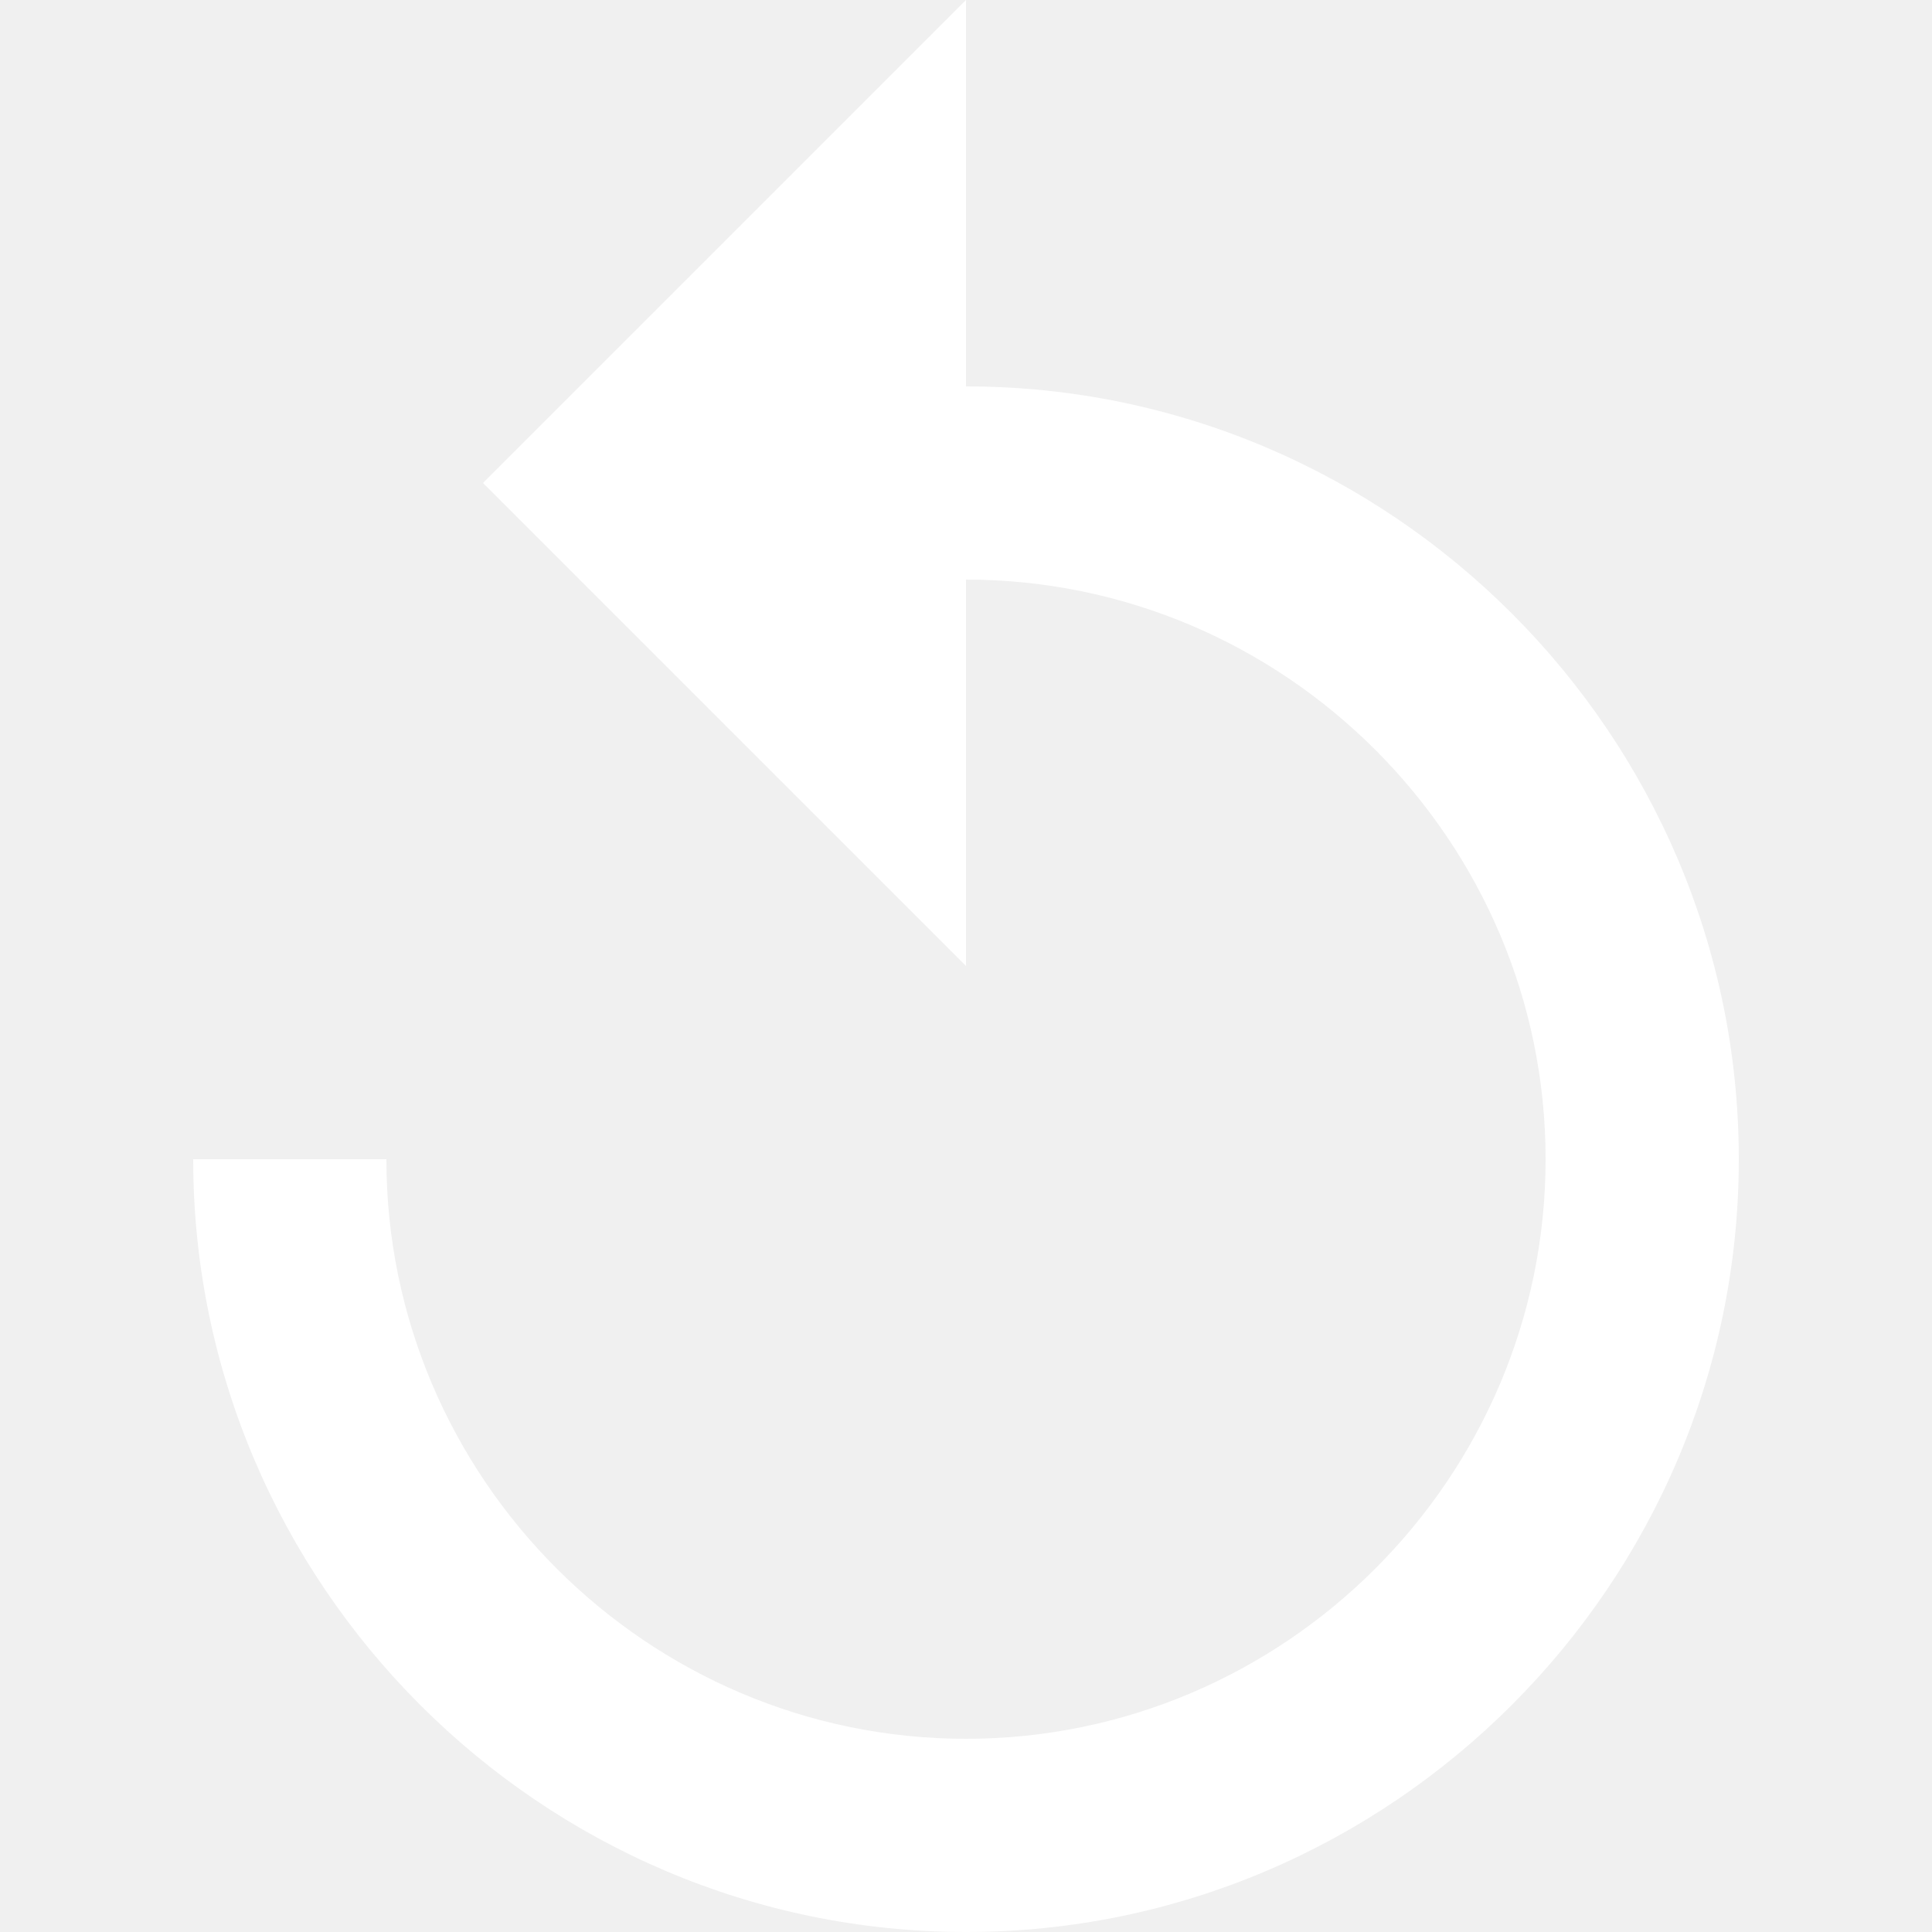
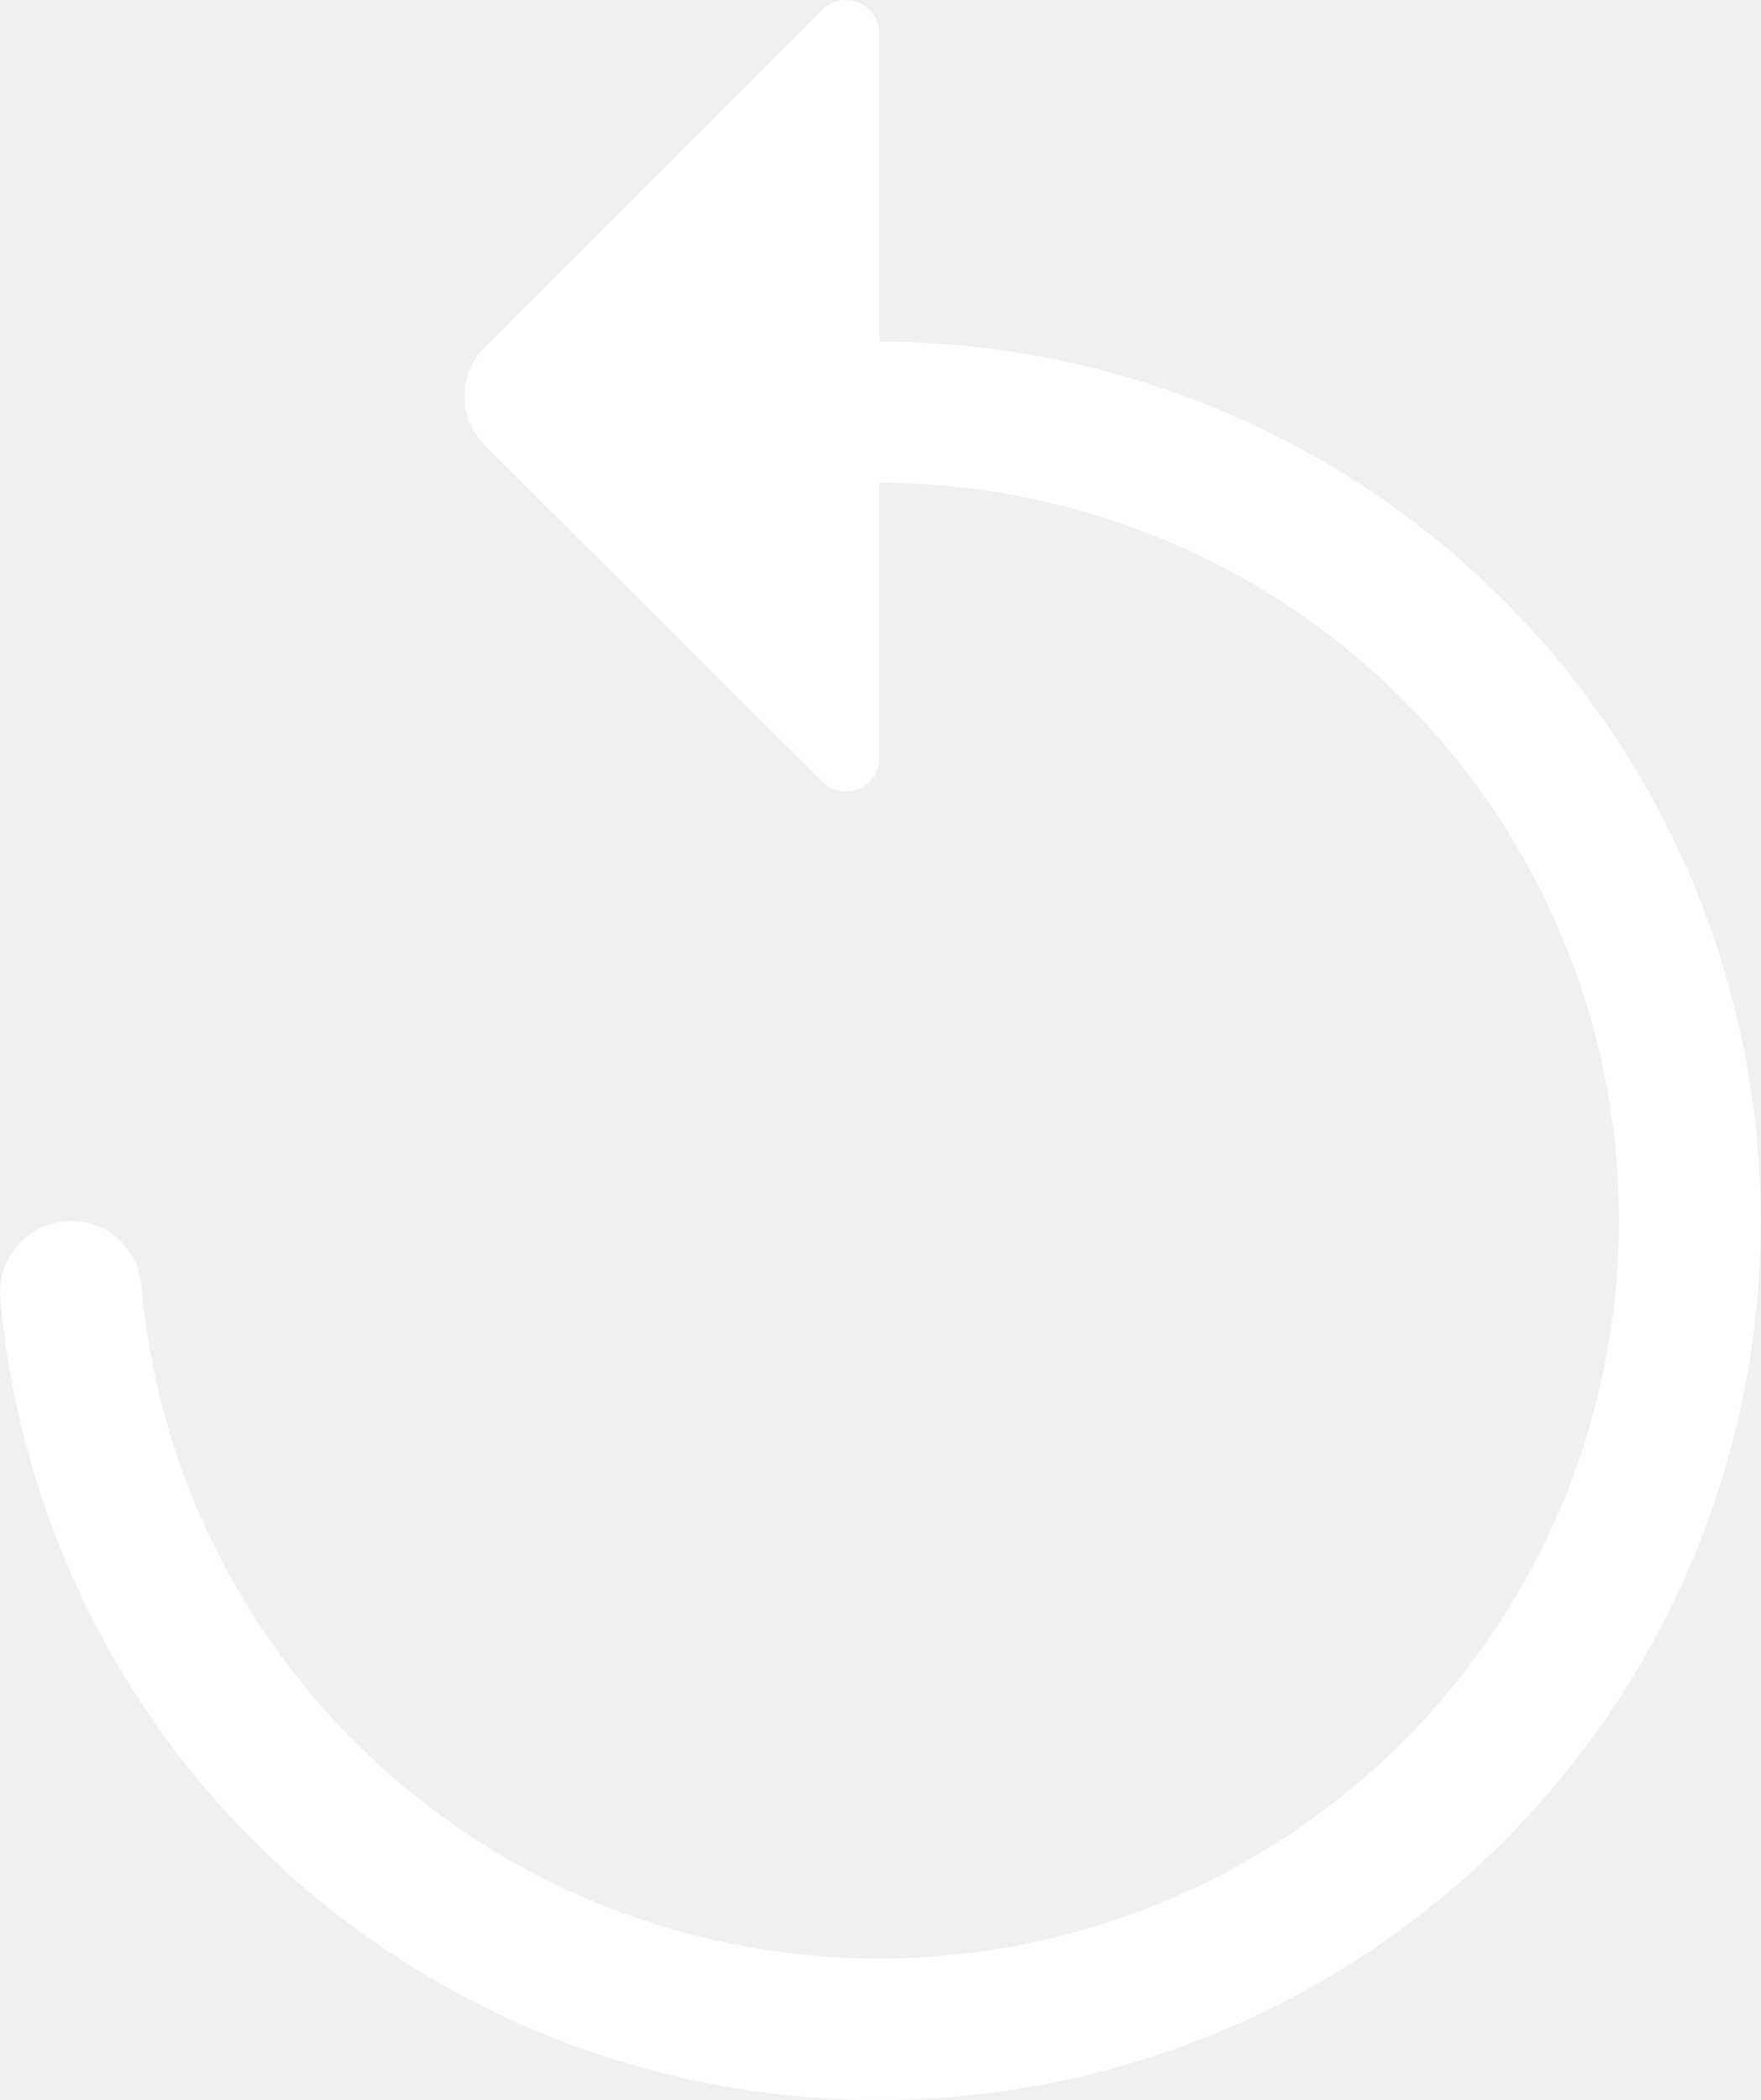
- <svg xmlns="http://www.w3.org/2000/svg" height="30px" version="1.1" viewBox="0 0 16 20" width="30px">
-   <defs />
-   <g fill="none" fill-rule="evenodd" id="Page-1" stroke="none" stroke-width="1">
-     <g fill="white" id="Icons-AV" transform="translate(-2, -127)">
-       <g id="replay" transform="translate(2, 127)">
-         <path d="M8,4 L8,0 L3,5 L8,10 L8,6 C11.3,6 14,8.7 14,12 C14,15.3 11.3,18 8,18 C4.7,18 2,15.3 2,12 L0,12 C0,16.4 3.6,20 8,20 C12.4,20 16,16.4 16,12 C16,7.6 12.4,4 8,4 L8,4 Z" id="Shape" />
-       </g>
-     </g>
-   </g>
+ <svg xmlns="http://www.w3.org/2000/svg" width="26" height="31" viewBox="0 0 26 31" fill="none">
+   <path d="M12.985 5.043V0.488C12.984 0.391 12.954 0.297 12.9 0.217C12.845 0.137 12.769 0.075 12.679 0.038C12.59 0.001 12.491 -0.009 12.396 0.009C12.301 0.027 12.213 0.073 12.144 0.14L7.161 5.121C7.065 5.217 6.989 5.33 6.937 5.455C6.885 5.58 6.858 5.714 6.858 5.849C6.858 5.984 6.885 6.118 6.937 6.243C6.989 6.368 7.065 6.481 7.161 6.577L12.144 11.542C12.213 11.609 12.3 11.655 12.395 11.673C12.49 11.691 12.588 11.682 12.678 11.645C12.767 11.608 12.844 11.547 12.899 11.467C12.953 11.387 12.983 11.294 12.985 11.197V7.126C15.106 7.128 17.181 7.745 18.957 8.901C20.732 10.058 22.132 11.705 22.984 13.641C23.837 15.577 24.106 17.718 23.758 19.803C23.411 21.889 22.462 23.828 21.027 25.386C19.592 26.943 17.734 28.05 15.678 28.573C13.623 29.096 11.459 29.011 9.451 28.33C7.443 27.648 5.677 26.399 4.369 24.734C3.061 23.07 2.268 21.062 2.085 18.956C2.06 18.7 1.94 18.462 1.748 18.29C1.556 18.117 1.307 18.023 1.048 18.025C0.902 18.025 0.757 18.056 0.623 18.116C0.489 18.176 0.37 18.262 0.271 18.371C0.173 18.479 0.099 18.607 0.053 18.745C0.007 18.884 -0.009 19.031 0.005 19.176C0.23 21.683 1.181 24.072 2.744 26.05C4.306 28.027 6.412 29.51 8.805 30.316C11.198 31.122 13.775 31.218 16.221 30.591C18.668 29.964 20.878 28.641 22.584 26.784C24.289 24.927 25.416 22.616 25.827 20.132C26.237 17.648 25.915 15.099 24.897 12.795C23.88 10.491 22.212 8.531 20.097 7.155C17.982 5.779 15.511 5.045 12.985 5.043Z" fill="white" />
</svg>
